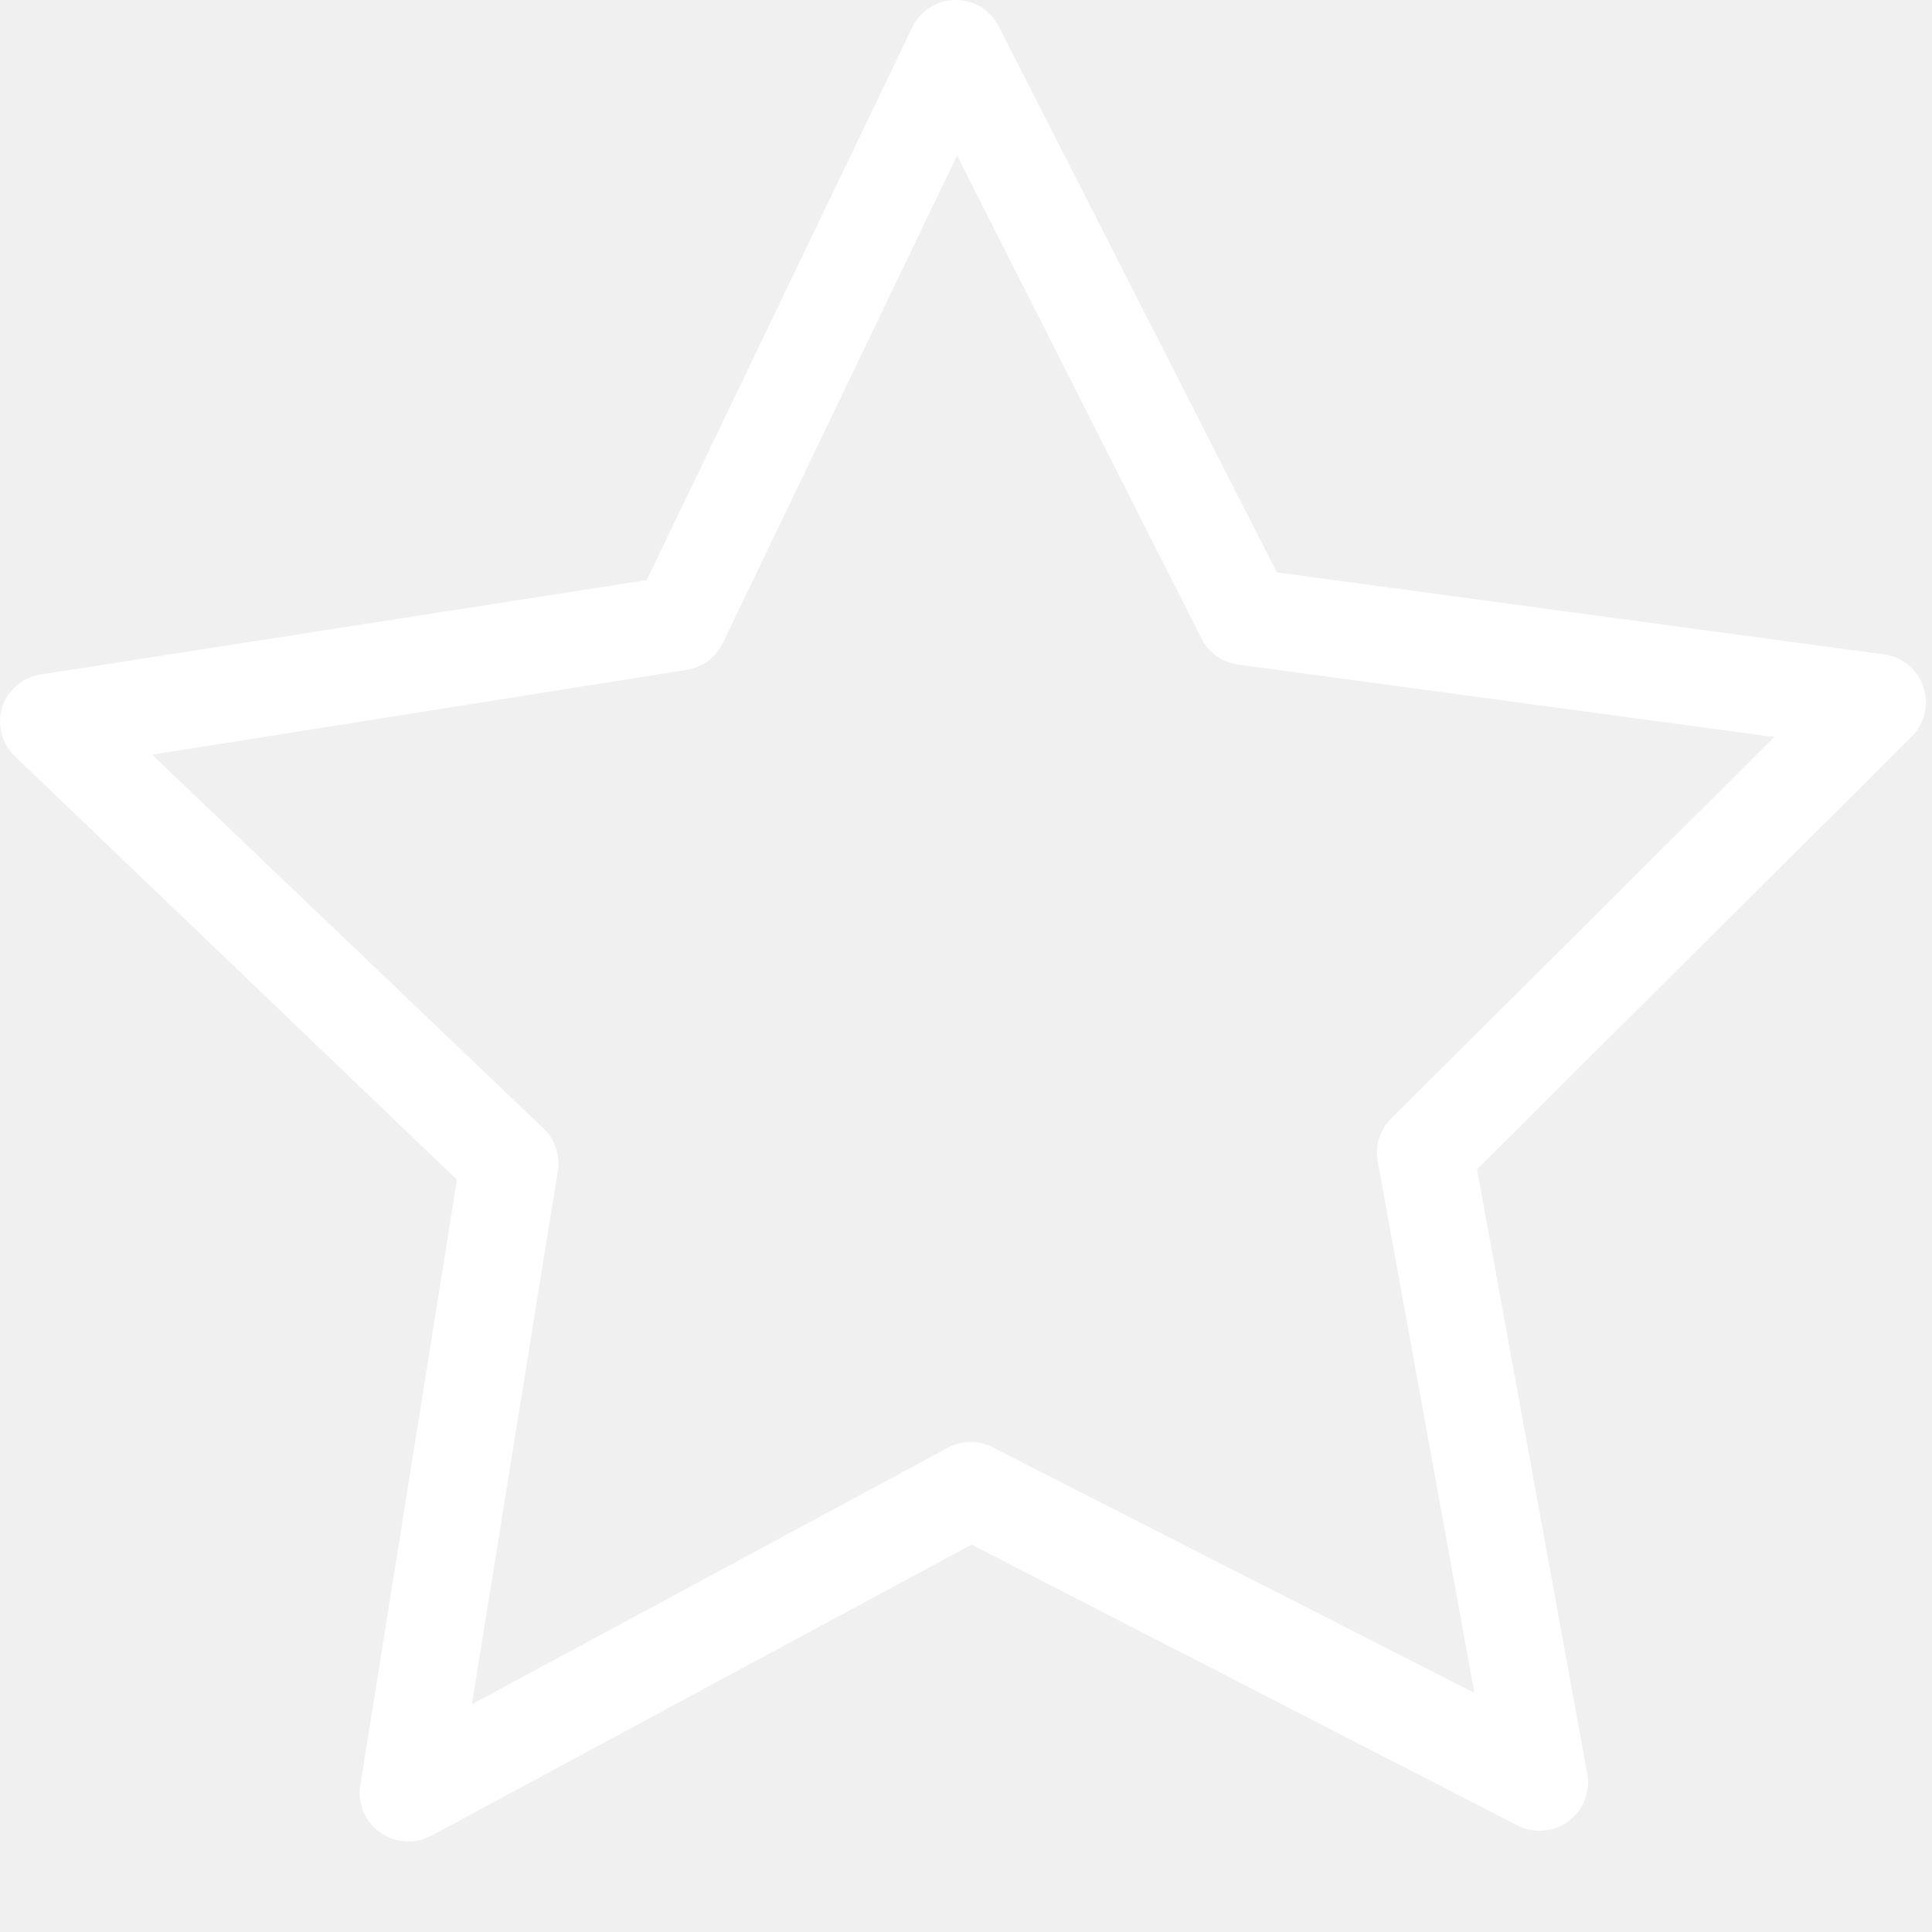
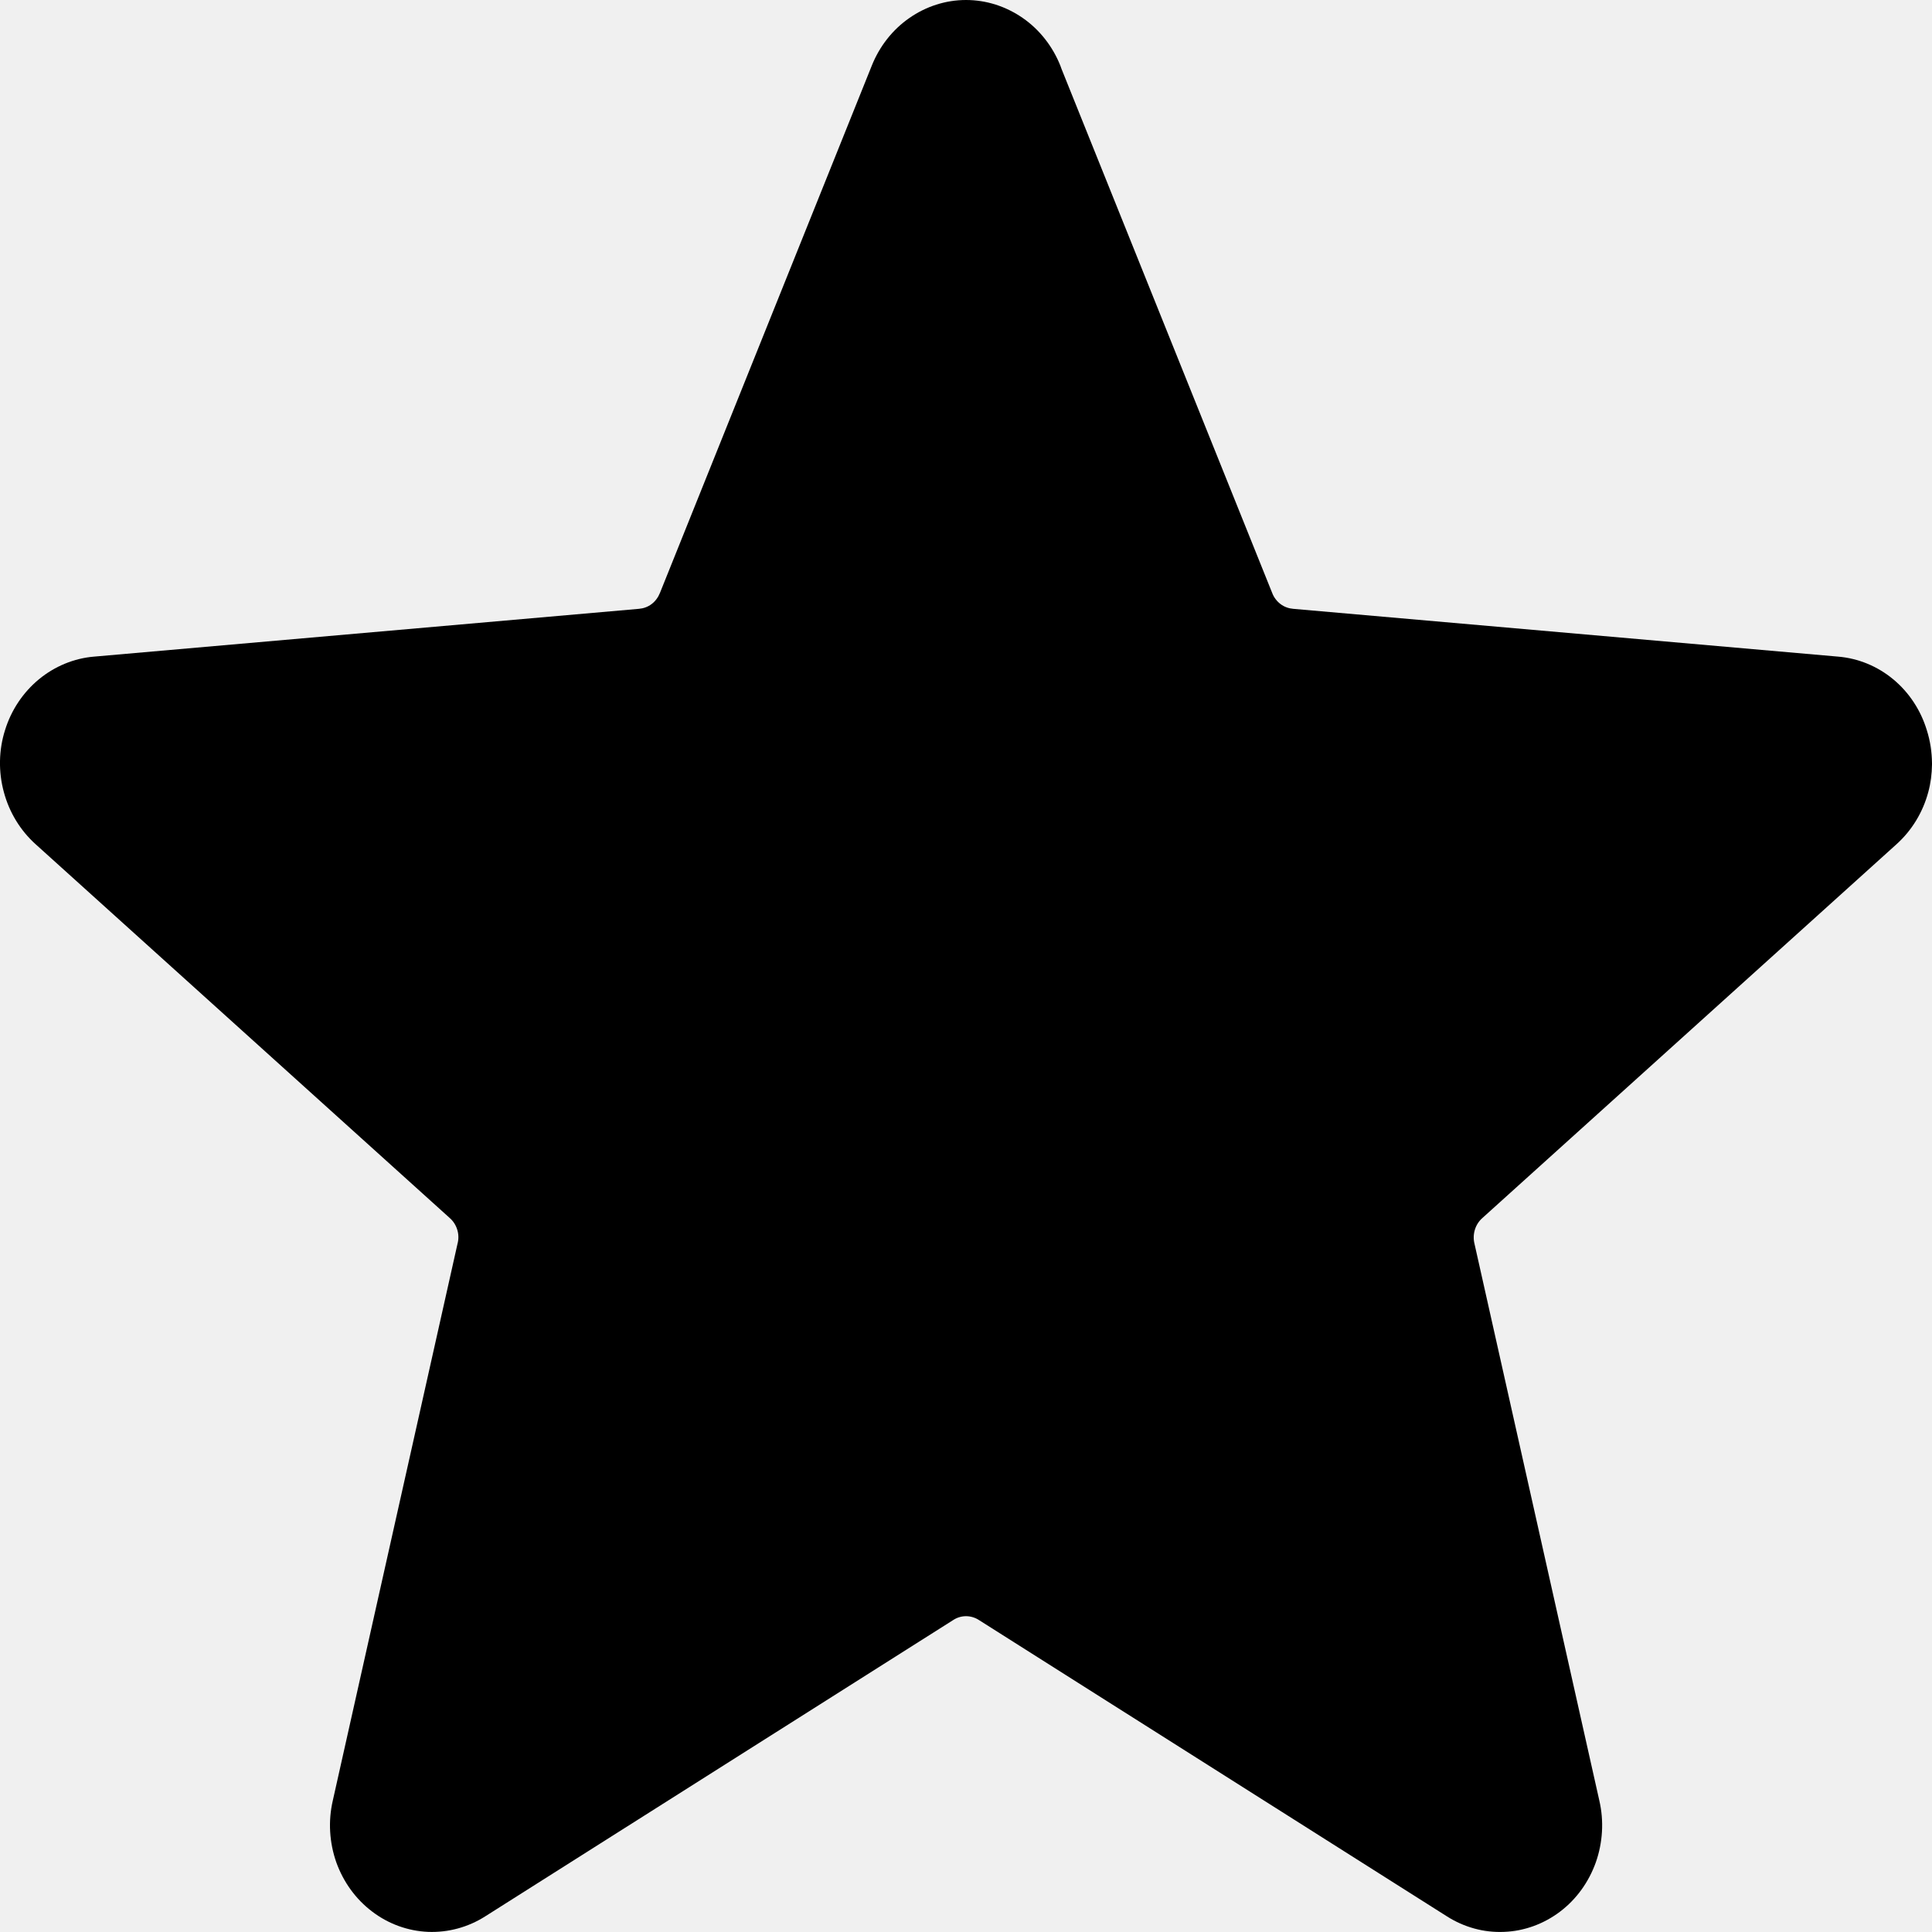
- <svg xmlns="http://www.w3.org/2000/svg" width="16" height="16" viewBox="0 0 16 16" fill="none">
-   <path d="M3.384 15.25C3.326 15.25 3.268 15.238 3.215 15.214C3.161 15.19 3.114 15.155 3.076 15.111C3.038 15.067 3.01 15.015 2.994 14.958C2.978 14.902 2.975 14.843 2.984 14.786L3.784 9.77L0.122 6.262C0.07 6.211 0.032 6.147 0.013 6.076C-0.005 6.006 -0.004 5.932 0.016 5.862C0.038 5.79 0.08 5.727 0.137 5.678C0.193 5.629 0.262 5.597 0.336 5.586L5.356 4.804L7.556 0.224C7.589 0.157 7.64 0.1 7.704 0.06C7.767 0.021 7.84 0 7.915 0C7.99 0 8.063 0.021 8.127 0.06C8.19 0.1 8.241 0.157 8.274 0.224L10.574 4.74L15.604 5.42C15.678 5.43 15.748 5.46 15.805 5.508C15.863 5.555 15.906 5.618 15.929 5.689C15.953 5.76 15.957 5.835 15.939 5.908C15.922 5.981 15.885 6.047 15.832 6.1L12.232 9.684L13.144 14.684C13.159 14.758 13.152 14.835 13.124 14.906C13.097 14.977 13.049 15.039 12.988 15.084C12.928 15.128 12.857 15.154 12.783 15.16C12.709 15.166 12.634 15.152 12.568 15.118L8.046 12.792L3.574 15.202C3.516 15.233 3.45 15.25 3.384 15.25ZM1.26 6.25L4.5 9.344C4.547 9.388 4.583 9.443 4.603 9.505C4.624 9.566 4.63 9.632 4.62 9.696L3.908 14.114L7.852 11.988C7.909 11.957 7.973 11.942 8.038 11.942C8.103 11.942 8.167 11.957 8.224 11.988L12.21 14.02L11.41 9.62C11.398 9.556 11.402 9.49 11.421 9.428C11.44 9.366 11.474 9.31 11.52 9.264L14.694 6.104L10.254 5.504C10.19 5.495 10.128 5.471 10.075 5.433C10.022 5.396 9.979 5.346 9.95 5.288L7.926 1.288L5.986 5.326C5.958 5.384 5.916 5.435 5.864 5.474C5.811 5.512 5.75 5.538 5.686 5.548L1.26 6.25Z" fill="white" />
+ <svg xmlns="http://www.w3.org/2000/svg" width="15" height="15" viewBox="0 0 15 15" fill="none">
+   <path fill-rule="evenodd" clip-rule="evenodd" d="M8.242 0.536L9.877 4.603C9.89 4.638 9.913 4.668 9.942 4.69C9.971 4.712 10.005 4.724 10.041 4.727L14.271 5.098C14.427 5.111 14.576 5.172 14.699 5.274C14.822 5.376 14.913 5.514 14.96 5.67C14.986 5.752 14.999 5.839 15 5.925V5.936C14.999 6.008 14.99 6.08 14.971 6.15C14.929 6.307 14.843 6.448 14.724 6.555L11.511 9.455C11.483 9.479 11.462 9.511 11.451 9.547C11.44 9.583 11.439 9.621 11.448 9.657L12.417 13.979C12.454 14.138 12.444 14.305 12.39 14.459C12.335 14.613 12.239 14.746 12.112 14.842C11.985 14.938 11.834 14.993 11.678 14.999C11.521 15.006 11.366 14.963 11.233 14.878L7.602 12.579C7.572 12.559 7.536 12.548 7.5 12.548C7.464 12.548 7.429 12.559 7.399 12.579L3.768 14.878C3.635 14.963 3.48 15.005 3.323 14.999C3.167 14.992 3.016 14.938 2.889 14.841C2.762 14.745 2.666 14.612 2.611 14.459C2.557 14.305 2.547 14.138 2.584 13.979L3.552 9.657C3.562 9.621 3.561 9.582 3.55 9.547C3.539 9.511 3.518 9.479 3.49 9.455L0.277 6.555C0.158 6.448 0.072 6.307 0.03 6.15C-0.013 5.992 -0.01 5.824 0.039 5.669C0.087 5.513 0.179 5.376 0.302 5.274C0.425 5.173 0.574 5.111 0.73 5.098L4.96 4.727C4.996 4.724 5.03 4.712 5.059 4.69C5.088 4.668 5.11 4.638 5.124 4.603L6.768 0.511L6.768 0.511C6.828 0.36 6.93 0.23 7.06 0.14C7.19 0.049 7.344 0 7.5 0C7.657 0 7.81 0.049 7.941 0.14C8.071 0.23 8.173 0.36 8.233 0.511C8.236 0.519 8.239 0.527 8.242 0.536Z" fill="black" />
</svg>
